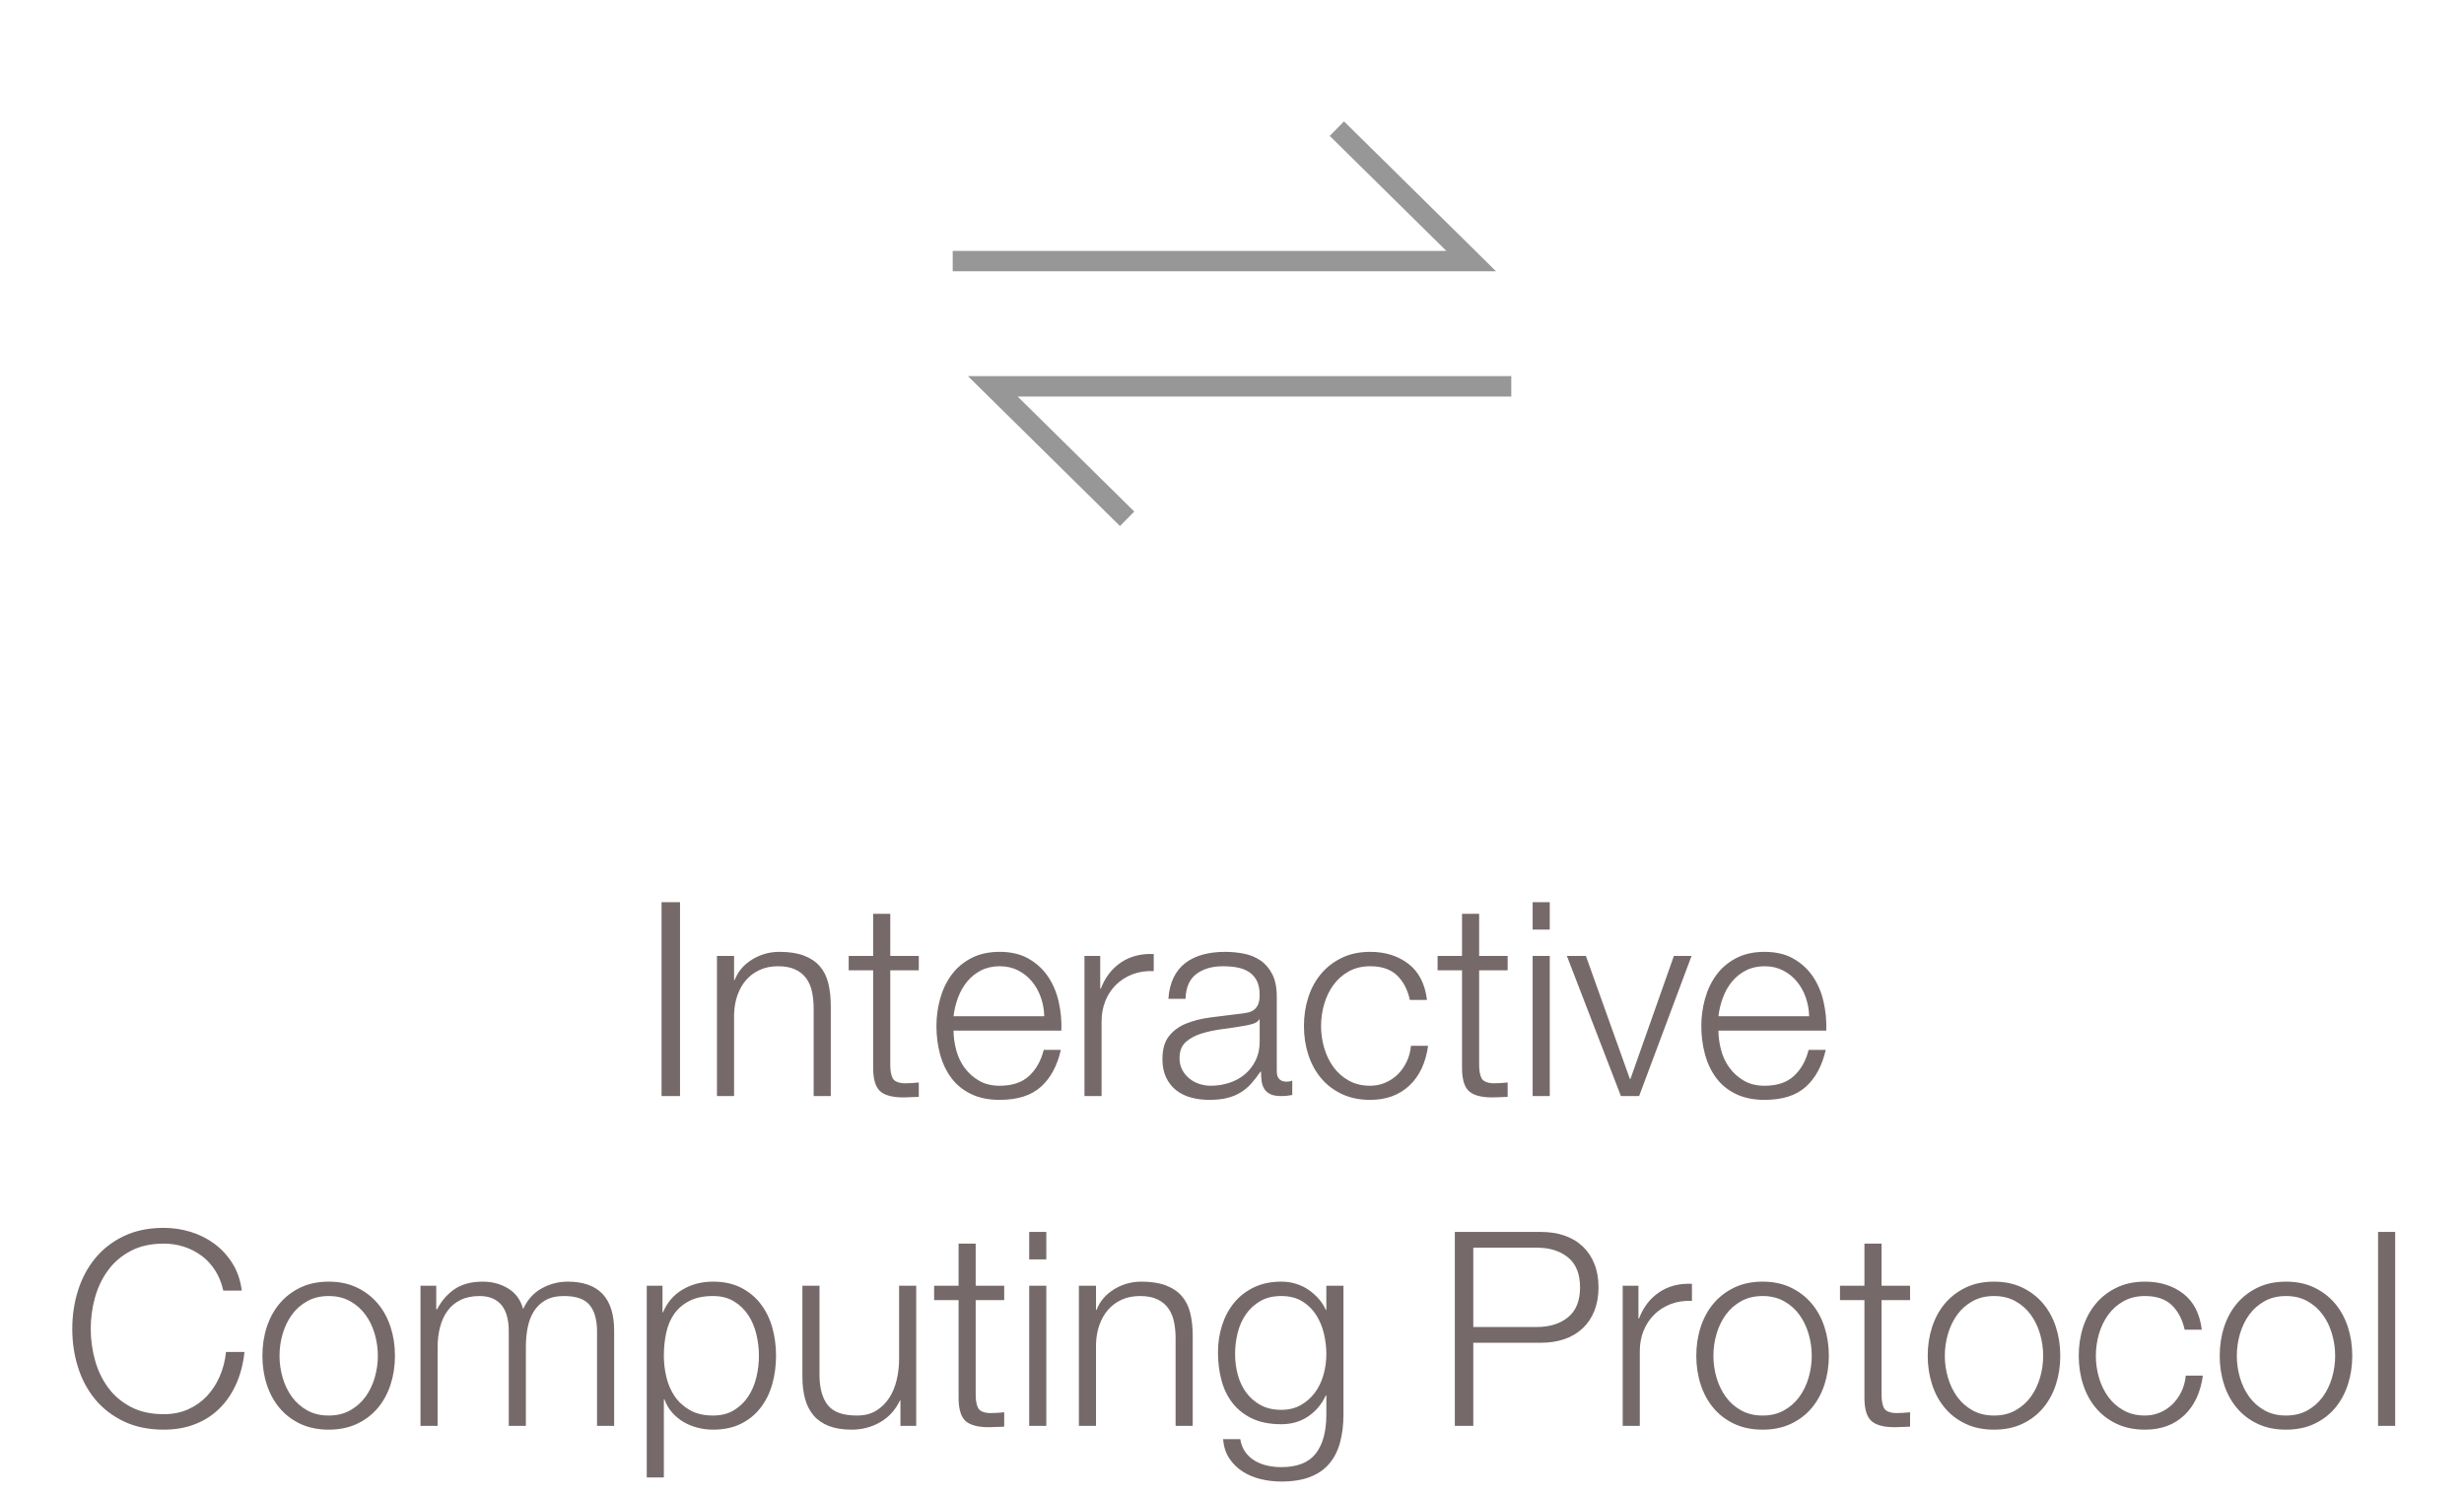
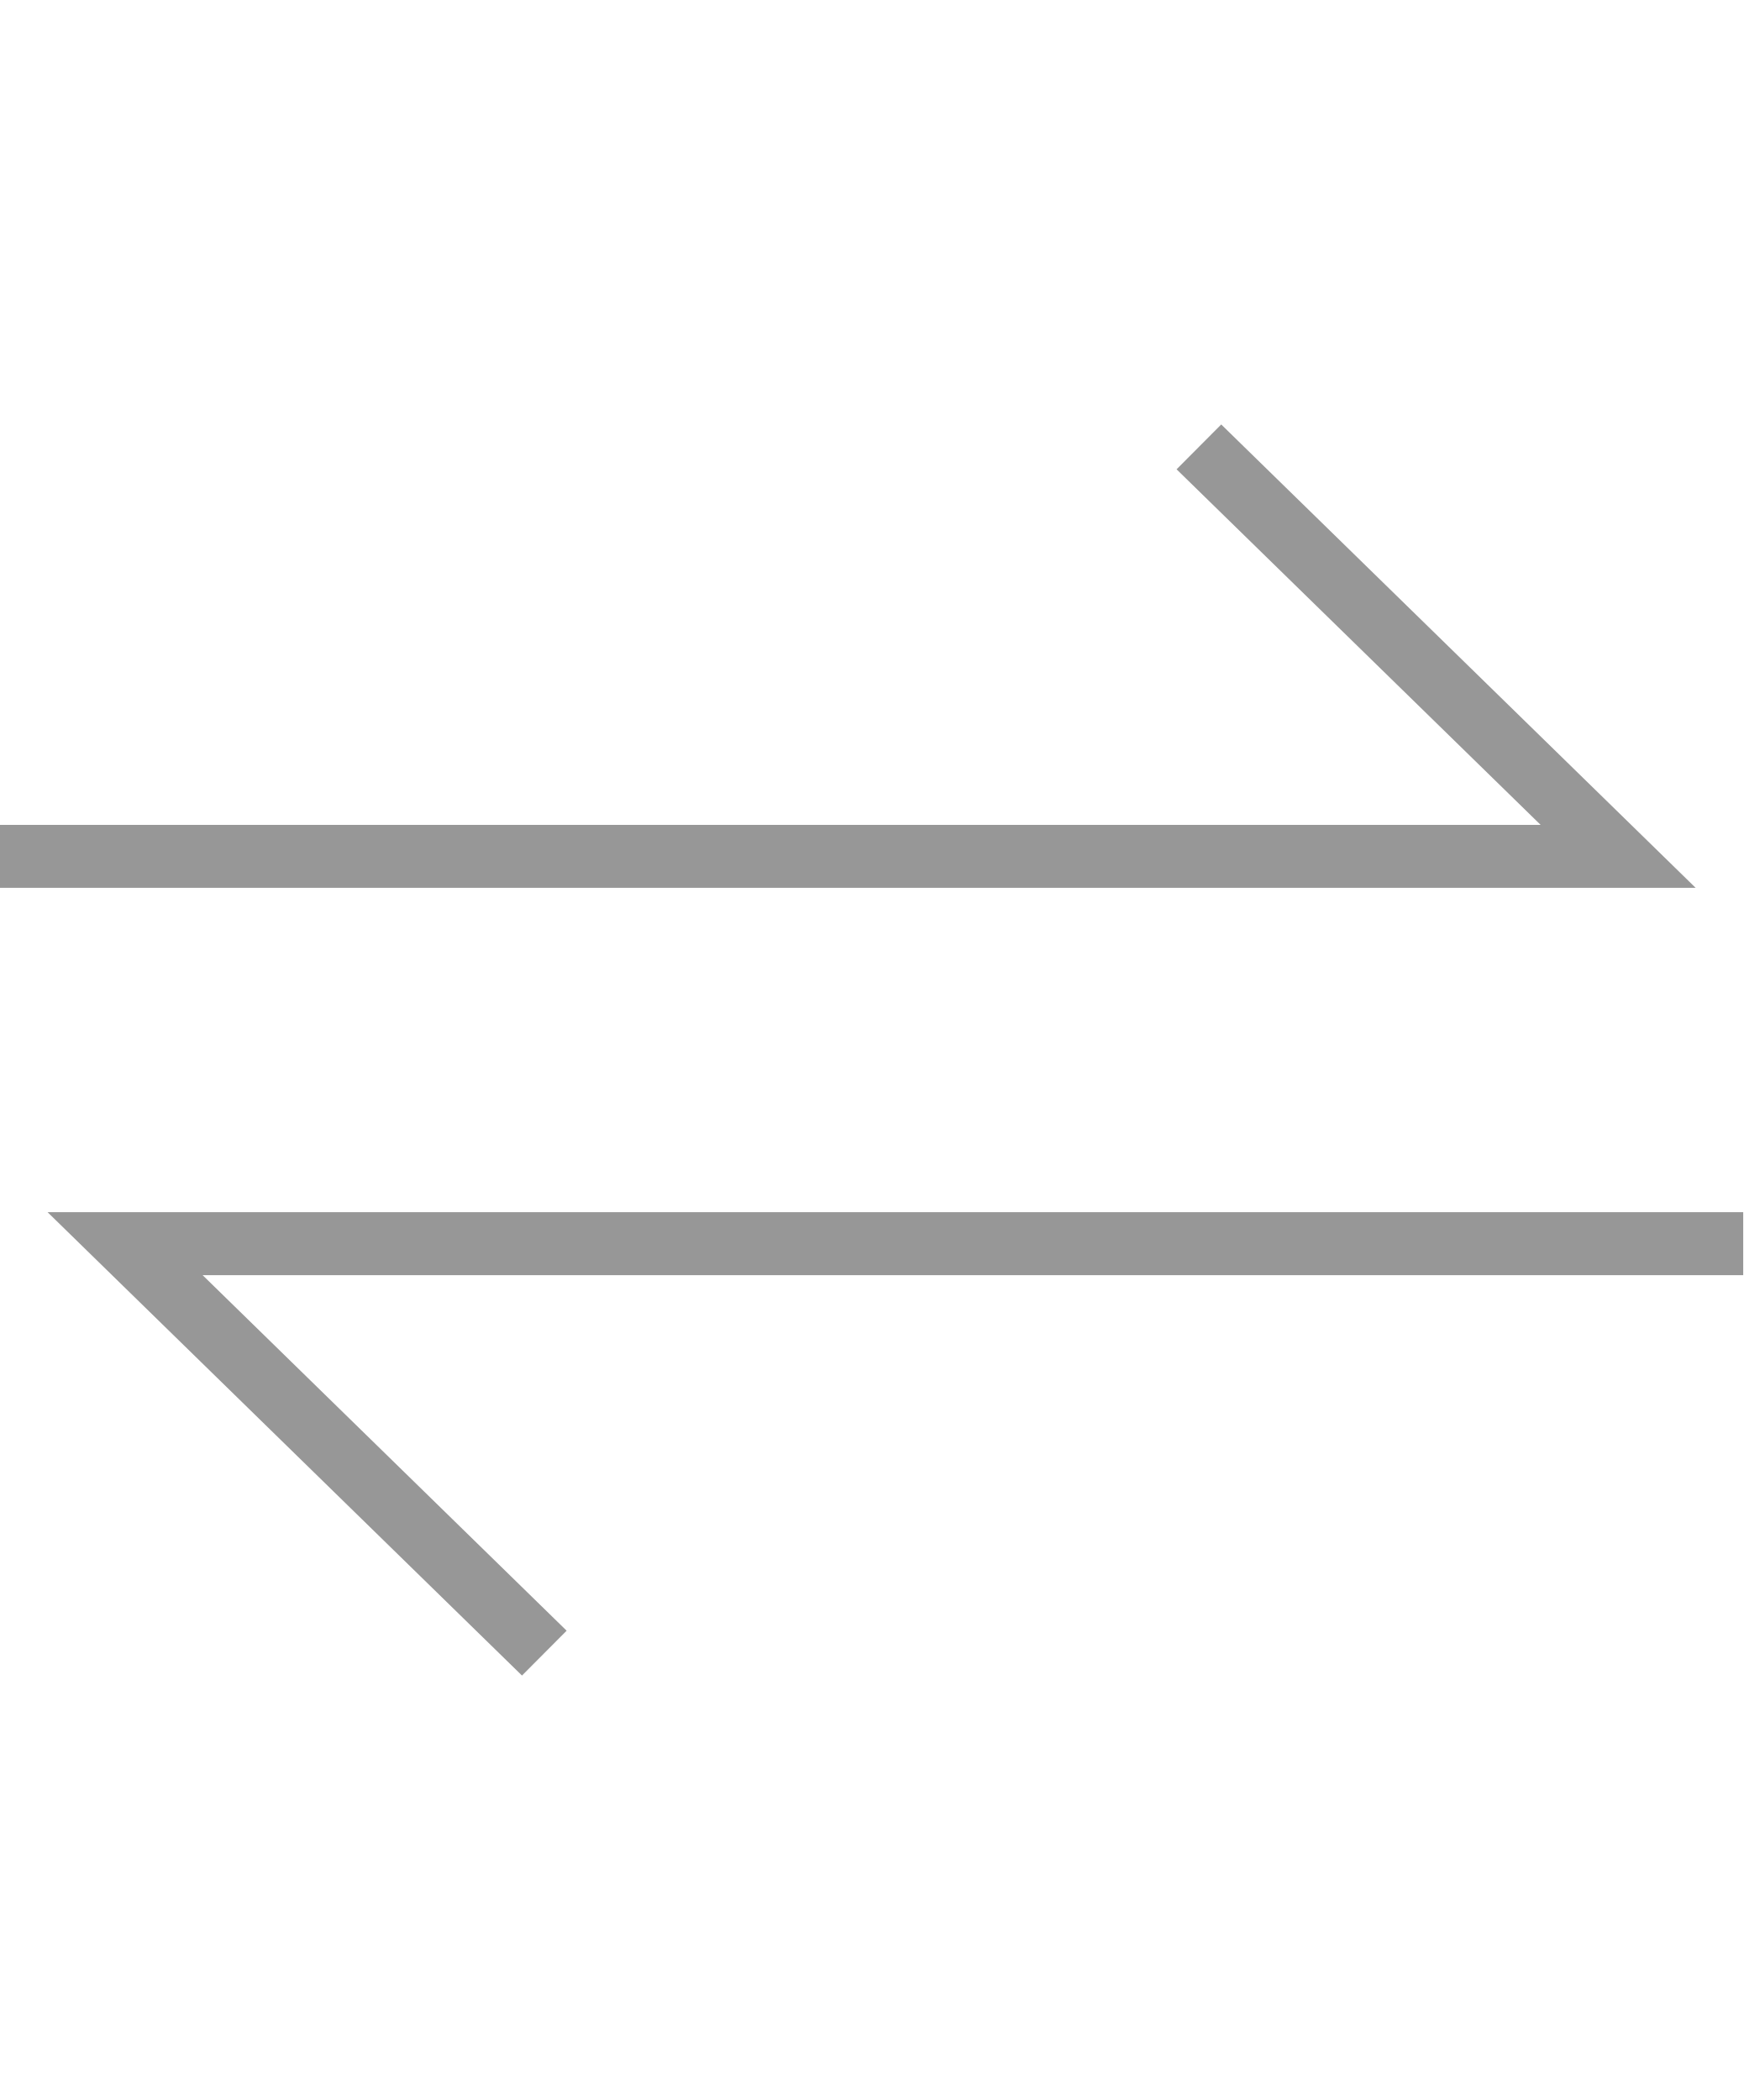
- <svg xmlns="http://www.w3.org/2000/svg" width="254px" height="154px" viewBox="0 0 254 154" version="1.1">
-   <defs />
-   <g id="Page-1" stroke="none" stroke-width="1" fill="none" fill-rule="evenodd">
-     <g id="Rectangle-128-+-Notebook-Document-Fo-+-Rectangle-123-+-Nb-+-Triangle-1-+-Rectangle-128-Copy-+-Share-Notebooks.-+-The-Notebook-has-sup-+-Fill-1-Copy-+-Rectangle-125-+-&gt;_-+-Rectangle-128-Copy-2-+-Interactive-Computin-+-Line-+-Line-Copy-3" transform="translate(-20, -529)">
-       <g id="Interactive-Computin-+-Line-+-Line-Copy-3" transform="translate(27, 543)">
-         <g id="Line-+-Line-Copy-3" transform="translate(92, 0)" stroke="#979797" stroke-width="2.1" stroke-linecap="square">
-           <path d="M0.261,12.916 L52.657,12.916 L39.558,0" id="Line" />
-           <path d="M3.343,38.747 L55.739,38.747 L42.64,25.831" id="Line-Copy-3" transform="translate(29.54103, 32.28896) scale(-1, -1) translate(-29.54103, -32.28896) " />
+ <svg xmlns="http://www.w3.org/2000/svg" width="58.102" height="70" viewBox="0 0 58.102 70" version="1.1" id="svg1152">
+   <defs id="defs1143" />
+   <g id="Page-1" stroke="none" stroke-width="1" fill="none" fill-rule="evenodd" transform="translate(-98.20646,-12.5221)">
+     <g id="Rectangle-128-+-Notebook-Document-Fo-+-Rectangle-123-+-Nb-+-Triangle-1-+-Rectangle-128-Copy-+-Share-Notebooks.-+-The-Notebook-has-sup-+-Fill-1-Copy-+-Rectangle-125-+-&gt;_-+-Rectangle-128-Copy-2-+-Interactive-Computin-+-Line-+-Line-Copy-3" transform="translate(-20,-529)">
+       <g id="Interactive-Computin-+-Line-+-Line-Copy-3" transform="translate(27,543)">
+         <g id="Line-+-Line-Copy-3" transform="matrix(1.009108,0,0,0.9996649,92.00222,14.15522)" stroke="#979797" stroke-width="2.1" stroke-linecap="square">
+           <path d="M 0.261,12.916 H 52.657 L 39.558,0" id="Line" />
+           <path d="M 3.343,38.747 H 55.739 L 42.64,25.831" id="Line-Copy-3" transform="rotate(180,29.54103,32.28896)" />
        </g>
-         <path d="M61.196,79.008 L61.196,99 L63.1,99 L63.1,79.008 L61.196,79.008 Z M66.908,84.552 L66.908,99 L68.672,99 L68.672,90.572 C68.691,89.863 68.807,89.205 69.022,88.598 C69.237,87.991 69.535,87.469 69.918,87.03 C70.301,86.591 70.767,86.246 71.318,85.994 C71.869,85.742 72.499,85.616 73.208,85.616 C73.917,85.616 74.51,85.728 74.986,85.952 C75.462,86.176 75.84,86.484 76.12,86.876 C76.4,87.268 76.596,87.73 76.708,88.262 C76.82,88.794 76.876,89.368 76.876,89.984 L76.876,99 L78.64,99 L78.64,89.704 C78.64,88.845 78.556,88.071 78.388,87.38 C78.22,86.689 77.931,86.106 77.52,85.63 C77.109,85.154 76.563,84.785 75.882,84.524 C75.201,84.263 74.356,84.132 73.348,84.132 C72.321,84.132 71.379,84.398 70.52,84.93 C69.661,85.462 69.064,86.167 68.728,87.044 L68.672,87.044 L68.672,84.552 L66.908,84.552 Z M84.772,84.552 L84.772,80.212 L83.008,80.212 L83.008,84.552 L80.488,84.552 L80.488,86.036 L83.008,86.036 L83.008,95.92 C82.989,97.152 83.213,97.997 83.68,98.454 C84.147,98.911 84.968,99.14 86.144,99.14 C86.405,99.14 86.667,99.131 86.928,99.112 C87.189,99.093 87.451,99.084 87.712,99.084 L87.712,97.6 C87.208,97.656 86.704,97.684 86.2,97.684 C85.565,97.647 85.169,97.465 85.01,97.138 C84.851,96.811 84.772,96.359 84.772,95.78 L84.772,86.036 L87.712,86.036 L87.712,84.552 L84.772,84.552 Z M100.648,90.768 L91.296,90.768 C91.371,90.115 91.525,89.475 91.758,88.85 C91.991,88.225 92.304,87.674 92.696,87.198 C93.088,86.722 93.564,86.339 94.124,86.05 C94.684,85.761 95.328,85.616 96.056,85.616 C96.765,85.616 97.4,85.761 97.96,86.05 C98.52,86.339 98.996,86.722 99.388,87.198 C99.78,87.674 100.083,88.22 100.298,88.836 C100.513,89.452 100.629,90.096 100.648,90.768 L100.648,90.768 Z M91.296,92.252 L102.412,92.252 C102.449,91.244 102.356,90.25 102.132,89.27 C101.908,88.29 101.539,87.422 101.026,86.666 C100.513,85.91 99.845,85.299 99.024,84.832 C98.203,84.365 97.213,84.132 96.056,84.132 C94.917,84.132 93.933,84.351 93.102,84.79 C92.271,85.229 91.595,85.807 91.072,86.526 C90.549,87.245 90.162,88.061 89.91,88.976 C89.658,89.891 89.532,90.824 89.532,91.776 C89.532,92.803 89.658,93.778 89.91,94.702 C90.162,95.626 90.549,96.438 91.072,97.138 C91.595,97.838 92.271,98.389 93.102,98.79 C93.933,99.191 94.917,99.392 96.056,99.392 C97.885,99.392 99.299,98.944 100.298,98.048 C101.297,97.152 101.983,95.883 102.356,94.24 L100.592,94.24 C100.312,95.36 99.808,96.256 99.08,96.928 C98.352,97.6 97.344,97.936 96.056,97.936 C95.216,97.936 94.497,97.759 93.9,97.404 C93.303,97.049 92.808,96.601 92.416,96.06 C92.024,95.519 91.739,94.907 91.562,94.226 C91.385,93.545 91.296,92.887 91.296,92.252 L91.296,92.252 Z M104.792,84.552 L104.792,99 L106.556,99 L106.556,91.3 C106.556,90.535 106.687,89.83 106.948,89.186 C107.209,88.542 107.578,87.987 108.054,87.52 C108.53,87.053 109.095,86.694 109.748,86.442 C110.401,86.19 111.129,86.083 111.932,86.12 L111.932,84.356 C110.625,84.3 109.501,84.589 108.558,85.224 C107.615,85.859 106.92,86.764 106.472,87.94 L106.416,87.94 L106.416,84.552 L104.792,84.552 Z M113.444,88.976 L115.208,88.976 C115.245,87.8 115.619,86.946 116.328,86.414 C117.037,85.882 117.952,85.616 119.072,85.616 C119.595,85.616 120.085,85.658 120.542,85.742 C120.999,85.826 121.401,85.98 121.746,86.204 C122.091,86.428 122.362,86.731 122.558,87.114 C122.754,87.497 122.852,87.987 122.852,88.584 C122.852,88.976 122.801,89.293 122.698,89.536 C122.595,89.779 122.451,89.97 122.264,90.11 C122.077,90.25 121.844,90.348 121.564,90.404 C121.284,90.46 120.957,90.507 120.584,90.544 C119.632,90.656 118.694,90.773 117.77,90.894 C116.846,91.015 116.015,91.225 115.278,91.524 C114.541,91.823 113.948,92.257 113.5,92.826 C113.052,93.395 112.828,94.184 112.828,95.192 C112.828,95.92 112.954,96.55 113.206,97.082 C113.458,97.614 113.803,98.053 114.242,98.398 C114.681,98.743 115.194,98.995 115.782,99.154 C116.37,99.313 117,99.392 117.672,99.392 C118.381,99.392 118.993,99.327 119.506,99.196 C120.019,99.065 120.477,98.879 120.878,98.636 C121.279,98.393 121.643,98.09 121.97,97.726 C122.297,97.362 122.619,96.947 122.936,96.48 L122.992,96.48 C122.992,96.853 123.015,97.194 123.062,97.502 C123.109,97.81 123.207,98.076 123.356,98.3 C123.505,98.524 123.715,98.697 123.986,98.818 C124.257,98.939 124.616,99 125.064,99 C125.307,99 125.507,98.991 125.666,98.972 C125.825,98.953 126.007,98.925 126.212,98.888 L126.212,97.404 C126.044,97.479 125.857,97.516 125.652,97.516 C124.961,97.516 124.616,97.161 124.616,96.452 L124.616,88.78 C124.616,87.809 124.457,87.021 124.14,86.414 C123.823,85.807 123.412,85.336 122.908,85 C122.404,84.664 121.835,84.435 121.2,84.314 C120.565,84.193 119.931,84.132 119.296,84.132 C118.456,84.132 117.691,84.225 117,84.412 C116.309,84.599 115.707,84.888 115.194,85.28 C114.681,85.672 114.275,86.176 113.976,86.792 C113.677,87.408 113.5,88.136 113.444,88.976 L113.444,88.976 Z M122.852,91.104 L122.852,93.4 C122.852,94.109 122.717,94.744 122.446,95.304 C122.175,95.864 121.811,96.34 121.354,96.732 C120.897,97.124 120.36,97.423 119.744,97.628 C119.128,97.833 118.484,97.936 117.812,97.936 C117.401,97.936 117,97.871 116.608,97.74 C116.216,97.609 115.871,97.418 115.572,97.166 C115.273,96.914 115.035,96.615 114.858,96.27 C114.681,95.925 114.592,95.528 114.592,95.08 C114.592,94.371 114.802,93.825 115.222,93.442 C115.642,93.059 116.179,92.765 116.832,92.56 C117.485,92.355 118.209,92.201 119.002,92.098 C119.795,91.995 120.565,91.879 121.312,91.748 C121.555,91.711 121.835,91.645 122.152,91.552 C122.469,91.459 122.684,91.309 122.796,91.104 L122.852,91.104 Z M138.336,89.088 L140.1,89.088 C139.895,87.427 139.255,86.185 138.182,85.364 C137.109,84.543 135.797,84.132 134.248,84.132 C133.147,84.132 132.171,84.337 131.322,84.748 C130.473,85.159 129.759,85.709 129.18,86.4 C128.601,87.091 128.163,87.898 127.864,88.822 C127.565,89.746 127.416,90.731 127.416,91.776 C127.416,92.821 127.565,93.806 127.864,94.73 C128.163,95.654 128.601,96.461 129.18,97.152 C129.759,97.843 130.473,98.389 131.322,98.79 C132.171,99.191 133.147,99.392 134.248,99.392 C135.891,99.392 137.235,98.902 138.28,97.922 C139.325,96.942 139.969,95.575 140.212,93.82 L138.448,93.82 C138.392,94.417 138.243,94.968 138,95.472 C137.757,95.976 137.449,96.41 137.076,96.774 C136.703,97.138 136.273,97.423 135.788,97.628 C135.303,97.833 134.789,97.936 134.248,97.936 C133.408,97.936 132.671,97.759 132.036,97.404 C131.401,97.049 130.874,96.583 130.454,96.004 C130.034,95.425 129.717,94.767 129.502,94.03 C129.287,93.293 129.18,92.541 129.18,91.776 C129.18,91.011 129.287,90.259 129.502,89.522 C129.717,88.785 130.034,88.127 130.454,87.548 C130.874,86.969 131.401,86.503 132.036,86.148 C132.671,85.793 133.408,85.616 134.248,85.616 C135.424,85.616 136.339,85.924 136.992,86.54 C137.645,87.156 138.093,88.005 138.336,89.088 L138.336,89.088 Z M145.476,84.552 L145.476,80.212 L143.712,80.212 L143.712,84.552 L141.192,84.552 L141.192,86.036 L143.712,86.036 L143.712,95.92 C143.693,97.152 143.917,97.997 144.384,98.454 C144.851,98.911 145.672,99.14 146.848,99.14 C147.109,99.14 147.371,99.131 147.632,99.112 C147.893,99.093 148.155,99.084 148.416,99.084 L148.416,97.6 C147.912,97.656 147.408,97.684 146.904,97.684 C146.269,97.647 145.873,97.465 145.714,97.138 C145.555,96.811 145.476,96.359 145.476,95.78 L145.476,86.036 L148.416,86.036 L148.416,84.552 L145.476,84.552 Z M150.992,79.008 L150.992,81.836 L152.756,81.836 L152.756,79.008 L150.992,79.008 Z M150.992,84.552 L150.992,99 L152.756,99 L152.756,84.552 L150.992,84.552 Z M154.52,84.552 L160.092,99 L161.968,99 L167.372,84.552 L165.552,84.552 L161.072,97.236 L161.016,97.236 L156.48,84.552 L154.52,84.552 Z M179.496,90.768 L170.144,90.768 C170.219,90.115 170.373,89.475 170.606,88.85 C170.839,88.225 171.152,87.674 171.544,87.198 C171.936,86.722 172.412,86.339 172.972,86.05 C173.532,85.761 174.176,85.616 174.904,85.616 C175.613,85.616 176.248,85.761 176.808,86.05 C177.368,86.339 177.844,86.722 178.236,87.198 C178.628,87.674 178.931,88.22 179.146,88.836 C179.361,89.452 179.477,90.096 179.496,90.768 L179.496,90.768 Z M170.144,92.252 L181.26,92.252 C181.297,91.244 181.204,90.25 180.98,89.27 C180.756,88.29 180.387,87.422 179.874,86.666 C179.361,85.91 178.693,85.299 177.872,84.832 C177.051,84.365 176.061,84.132 174.904,84.132 C173.765,84.132 172.781,84.351 171.95,84.79 C171.119,85.229 170.443,85.807 169.92,86.526 C169.397,87.245 169.01,88.061 168.758,88.976 C168.506,89.891 168.38,90.824 168.38,91.776 C168.38,92.803 168.506,93.778 168.758,94.702 C169.01,95.626 169.397,96.438 169.92,97.138 C170.443,97.838 171.119,98.389 171.95,98.79 C172.781,99.191 173.765,99.392 174.904,99.392 C176.733,99.392 178.147,98.944 179.146,98.048 C180.145,97.152 180.831,95.883 181.204,94.24 L179.44,94.24 C179.16,95.36 178.656,96.256 177.928,96.928 C177.2,97.6 176.192,97.936 174.904,97.936 C174.064,97.936 173.345,97.759 172.748,97.404 C172.151,97.049 171.656,96.601 171.264,96.06 C170.872,95.519 170.587,94.907 170.41,94.226 C170.233,93.545 170.144,92.887 170.144,92.252 L170.144,92.252 Z M16.018,119.056 L17.922,119.056 C17.791,118.011 17.479,117.087 16.984,116.284 C16.489,115.481 15.873,114.805 15.136,114.254 C14.399,113.703 13.577,113.288 12.672,113.008 C11.767,112.728 10.838,112.588 9.886,112.588 C8.318,112.588 6.941,112.873 5.756,113.442 C4.571,114.011 3.586,114.777 2.802,115.738 C2.018,116.699 1.43,117.805 1.038,119.056 C0.646,120.307 0.45,121.623 0.45,123.004 C0.45,124.385 0.646,125.701 1.038,126.952 C1.43,128.203 2.018,129.304 2.802,130.256 C3.586,131.208 4.571,131.969 5.756,132.538 C6.941,133.107 8.318,133.392 9.886,133.392 C11.062,133.392 12.131,133.205 13.092,132.832 C14.053,132.459 14.889,131.927 15.598,131.236 C16.307,130.545 16.886,129.705 17.334,128.716 C17.782,127.727 18.071,126.616 18.202,125.384 L16.298,125.384 C16.205,126.28 15.99,127.115 15.654,127.89 C15.318,128.665 14.879,129.341 14.338,129.92 C13.797,130.499 13.153,130.956 12.406,131.292 C11.659,131.628 10.819,131.796 9.886,131.796 C8.561,131.796 7.422,131.544 6.47,131.04 C5.518,130.536 4.739,129.869 4.132,129.038 C3.525,128.207 3.077,127.265 2.788,126.21 C2.499,125.155 2.354,124.087 2.354,123.004 C2.354,121.903 2.499,120.829 2.788,119.784 C3.077,118.739 3.525,117.801 4.132,116.97 C4.739,116.139 5.518,115.472 6.47,114.968 C7.422,114.464 8.561,114.212 9.886,114.212 C10.614,114.212 11.309,114.319 11.972,114.534 C12.635,114.749 13.241,115.061 13.792,115.472 C14.343,115.883 14.809,116.391 15.192,116.998 C15.575,117.605 15.85,118.291 16.018,119.056 L16.018,119.056 Z M26.882,119.616 C27.722,119.616 28.459,119.793 29.094,120.148 C29.729,120.503 30.256,120.969 30.676,121.548 C31.096,122.127 31.413,122.785 31.628,123.522 C31.843,124.259 31.95,125.011 31.95,125.776 C31.95,126.541 31.843,127.293 31.628,128.03 C31.413,128.767 31.096,129.425 30.676,130.004 C30.256,130.583 29.729,131.049 29.094,131.404 C28.459,131.759 27.722,131.936 26.882,131.936 C26.042,131.936 25.305,131.759 24.67,131.404 C24.035,131.049 23.508,130.583 23.088,130.004 C22.668,129.425 22.351,128.767 22.136,128.03 C21.921,127.293 21.814,126.541 21.814,125.776 C21.814,125.011 21.921,124.259 22.136,123.522 C22.351,122.785 22.668,122.127 23.088,121.548 C23.508,120.969 24.035,120.503 24.67,120.148 C25.305,119.793 26.042,119.616 26.882,119.616 L26.882,119.616 Z M26.882,118.132 C25.781,118.132 24.805,118.337 23.956,118.748 C23.107,119.159 22.393,119.709 21.814,120.4 C21.235,121.091 20.797,121.898 20.498,122.822 C20.199,123.746 20.05,124.731 20.05,125.776 C20.05,126.821 20.199,127.806 20.498,128.73 C20.797,129.654 21.235,130.461 21.814,131.152 C22.393,131.843 23.107,132.389 23.956,132.79 C24.805,133.191 25.781,133.392 26.882,133.392 C27.983,133.392 28.959,133.191 29.808,132.79 C30.657,132.389 31.371,131.843 31.95,131.152 C32.529,130.461 32.967,129.654 33.266,128.73 C33.565,127.806 33.714,126.821 33.714,125.776 C33.714,124.731 33.565,123.746 33.266,122.822 C32.967,121.898 32.529,121.091 31.95,120.4 C31.371,119.709 30.657,119.159 29.808,118.748 C28.959,118.337 27.983,118.132 26.882,118.132 L26.882,118.132 Z M36.346,118.552 L36.346,133 L38.11,133 L38.11,124.936 C38.11,124.171 38.194,123.466 38.362,122.822 C38.53,122.178 38.787,121.618 39.132,121.142 C39.477,120.666 39.925,120.293 40.476,120.022 C41.027,119.751 41.675,119.616 42.422,119.616 C42.982,119.616 43.458,119.709 43.85,119.896 C44.242,120.083 44.555,120.339 44.788,120.666 C45.021,120.993 45.189,121.375 45.292,121.814 C45.395,122.253 45.446,122.715 45.446,123.2 L45.446,133 L47.21,133 L47.21,124.824 C47.21,124.152 47.271,123.503 47.392,122.878 C47.513,122.253 47.723,121.697 48.022,121.212 C48.321,120.727 48.722,120.339 49.226,120.05 C49.73,119.761 50.365,119.616 51.13,119.616 C52.399,119.616 53.286,119.929 53.79,120.554 C54.294,121.179 54.546,122.089 54.546,123.284 L54.546,133 L56.31,133 L56.31,123.2 C56.31,119.821 54.714,118.132 51.522,118.132 C50.57,118.132 49.674,118.365 48.834,118.832 C47.994,119.299 47.359,120.008 46.93,120.96 C46.669,120.008 46.151,119.299 45.376,118.832 C44.601,118.365 43.738,118.132 42.786,118.132 C41.61,118.132 40.644,118.384 39.888,118.888 C39.132,119.392 38.521,120.092 38.054,120.988 L37.97,120.988 L37.97,118.552 L36.346,118.552 Z M59.67,118.552 L59.67,138.32 L61.434,138.32 L61.434,130.256 L61.49,130.256 C61.677,130.779 61.943,131.236 62.288,131.628 C62.633,132.02 63.03,132.347 63.478,132.608 C63.926,132.869 64.411,133.065 64.934,133.196 C65.457,133.327 65.979,133.392 66.502,133.392 C67.603,133.392 68.56,133.191 69.372,132.79 C70.184,132.389 70.861,131.838 71.402,131.138 C71.943,130.438 72.345,129.626 72.606,128.702 C72.867,127.778 72.998,126.803 72.998,125.776 C72.998,124.749 72.867,123.774 72.606,122.85 C72.345,121.926 71.943,121.114 71.402,120.414 C70.861,119.714 70.184,119.159 69.372,118.748 C68.56,118.337 67.603,118.132 66.502,118.132 C65.326,118.132 64.276,118.407 63.352,118.958 C62.428,119.509 61.761,120.288 61.35,121.296 L61.294,121.296 L61.294,118.552 L59.67,118.552 Z M71.234,125.776 C71.234,126.523 71.145,127.265 70.968,128.002 C70.791,128.739 70.511,129.397 70.128,129.976 C69.745,130.555 69.255,131.026 68.658,131.39 C68.061,131.754 67.342,131.936 66.502,131.936 C65.569,131.936 64.78,131.754 64.136,131.39 C63.492,131.026 62.969,130.555 62.568,129.976 C62.167,129.397 61.877,128.739 61.7,128.002 C61.523,127.265 61.434,126.523 61.434,125.776 C61.434,124.955 61.513,124.171 61.672,123.424 C61.831,122.677 62.106,122.024 62.498,121.464 C62.89,120.904 63.413,120.456 64.066,120.12 C64.719,119.784 65.531,119.616 66.502,119.616 C67.342,119.616 68.061,119.798 68.658,120.162 C69.255,120.526 69.745,120.997 70.128,121.576 C70.511,122.155 70.791,122.813 70.968,123.55 C71.145,124.287 71.234,125.029 71.234,125.776 L71.234,125.776 Z M87.446,133 L87.446,118.552 L85.682,118.552 L85.682,126.14 C85.682,126.868 85.598,127.582 85.43,128.282 C85.262,128.982 85.001,129.603 84.646,130.144 C84.291,130.685 83.843,131.119 83.302,131.446 C82.761,131.773 82.107,131.936 81.342,131.936 C79.942,131.936 78.957,131.6 78.388,130.928 C77.819,130.256 77.515,129.267 77.478,127.96 L77.478,118.552 L75.714,118.552 L75.714,127.932 C75.714,128.791 75.807,129.556 75.994,130.228 C76.181,130.9 76.475,131.469 76.876,131.936 C77.277,132.403 77.8,132.762 78.444,133.014 C79.088,133.266 79.867,133.392 80.782,133.392 C81.865,133.392 82.849,133.135 83.736,132.622 C84.623,132.109 85.299,131.367 85.766,130.396 L85.822,130.396 L85.822,133 L87.446,133 Z M93.578,118.552 L93.578,114.212 L91.814,114.212 L91.814,118.552 L89.294,118.552 L89.294,120.036 L91.814,120.036 L91.814,129.92 C91.795,131.152 92.019,131.997 92.486,132.454 C92.953,132.911 93.774,133.14 94.95,133.14 C95.211,133.14 95.473,133.131 95.734,133.112 C95.995,133.093 96.257,133.084 96.518,133.084 L96.518,131.6 C96.014,131.656 95.51,131.684 95.006,131.684 C94.371,131.647 93.975,131.465 93.816,131.138 C93.657,130.811 93.578,130.359 93.578,129.78 L93.578,120.036 L96.518,120.036 L96.518,118.552 L93.578,118.552 Z M99.094,113.008 L99.094,115.836 L100.858,115.836 L100.858,113.008 L99.094,113.008 Z M99.094,118.552 L99.094,133 L100.858,133 L100.858,118.552 L99.094,118.552 Z M104.218,118.552 L104.218,133 L105.982,133 L105.982,124.572 C106.001,123.863 106.117,123.205 106.332,122.598 C106.547,121.991 106.845,121.469 107.228,121.03 C107.611,120.591 108.077,120.246 108.628,119.994 C109.179,119.742 109.809,119.616 110.518,119.616 C111.227,119.616 111.82,119.728 112.296,119.952 C112.772,120.176 113.15,120.484 113.43,120.876 C113.71,121.268 113.906,121.73 114.018,122.262 C114.13,122.794 114.186,123.368 114.186,123.984 L114.186,133 L115.95,133 L115.95,123.704 C115.95,122.845 115.866,122.071 115.698,121.38 C115.53,120.689 115.241,120.106 114.83,119.63 C114.419,119.154 113.873,118.785 113.192,118.524 C112.511,118.263 111.666,118.132 110.658,118.132 C109.631,118.132 108.689,118.398 107.83,118.93 C106.971,119.462 106.374,120.167 106.038,121.044 L105.982,121.044 L105.982,118.552 L104.218,118.552 Z M131.49,131.824 L131.49,118.552 L129.726,118.552 L129.726,121.044 L129.67,121.044 C129.502,120.652 129.264,120.279 128.956,119.924 C128.648,119.569 128.298,119.257 127.906,118.986 C127.514,118.715 127.08,118.505 126.604,118.356 C126.128,118.207 125.619,118.132 125.078,118.132 C124.033,118.132 123.104,118.323 122.292,118.706 C121.48,119.089 120.799,119.611 120.248,120.274 C119.697,120.937 119.277,121.711 118.988,122.598 C118.699,123.485 118.554,124.423 118.554,125.412 C118.554,126.439 118.675,127.405 118.918,128.31 C119.161,129.215 119.548,130.004 120.08,130.676 C120.612,131.348 121.289,131.875 122.11,132.258 C122.931,132.641 123.921,132.832 125.078,132.832 C126.142,132.832 127.071,132.561 127.864,132.02 C128.657,131.479 129.259,130.76 129.67,129.864 L129.726,129.864 L129.726,131.824 C129.726,133.579 129.362,134.923 128.634,135.856 C127.906,136.789 126.721,137.256 125.078,137.256 C124.593,137.256 124.117,137.205 123.65,137.102 C123.183,136.999 122.759,136.836 122.376,136.612 C121.993,136.388 121.667,136.094 121.396,135.73 C121.125,135.366 120.943,134.913 120.85,134.372 L119.086,134.372 C119.142,135.137 119.352,135.795 119.716,136.346 C120.08,136.897 120.537,137.349 121.088,137.704 C121.639,138.059 122.259,138.32 122.95,138.488 C123.641,138.656 124.35,138.74 125.078,138.74 C126.254,138.74 127.248,138.581 128.06,138.264 C128.872,137.947 129.53,137.489 130.034,136.892 C130.538,136.295 130.907,135.567 131.14,134.708 C131.373,133.849 131.49,132.888 131.49,131.824 L131.49,131.824 Z M125.078,131.348 C124.257,131.348 123.547,131.185 122.95,130.858 C122.353,130.531 121.858,130.102 121.466,129.57 C121.074,129.038 120.785,128.427 120.598,127.736 C120.411,127.045 120.318,126.336 120.318,125.608 C120.318,124.861 120.407,124.129 120.584,123.41 C120.761,122.691 121.046,122.052 121.438,121.492 C121.83,120.932 122.325,120.479 122.922,120.134 C123.519,119.789 124.238,119.616 125.078,119.616 C125.918,119.616 126.632,119.793 127.22,120.148 C127.808,120.503 128.289,120.969 128.662,121.548 C129.035,122.127 129.306,122.771 129.474,123.48 C129.642,124.189 129.726,124.899 129.726,125.608 C129.726,126.336 129.628,127.045 129.432,127.736 C129.236,128.427 128.942,129.038 128.55,129.57 C128.158,130.102 127.673,130.531 127.094,130.858 C126.515,131.185 125.843,131.348 125.078,131.348 L125.078,131.348 Z M144.874,122.808 L144.874,114.632 L151.426,114.632 C152.751,114.632 153.825,114.968 154.646,115.64 C155.467,116.312 155.878,117.339 155.878,118.72 C155.878,120.101 155.467,121.128 154.646,121.8 C153.825,122.472 152.751,122.808 151.426,122.808 L144.874,122.808 Z M142.97,113.008 L142.97,133 L144.874,133 L144.874,124.432 L151.846,124.432 C152.742,124.432 153.554,124.306 154.282,124.054 C155.01,123.802 155.635,123.429 156.158,122.934 C156.681,122.439 157.082,121.837 157.362,121.128 C157.642,120.419 157.782,119.616 157.782,118.72 C157.782,117.824 157.642,117.021 157.362,116.312 C157.082,115.603 156.681,115.001 156.158,114.506 C155.635,114.011 155.01,113.638 154.282,113.386 C153.554,113.134 152.742,113.008 151.846,113.008 L142.97,113.008 Z M160.274,118.552 L160.274,133 L162.038,133 L162.038,125.3 C162.038,124.535 162.169,123.83 162.43,123.186 C162.691,122.542 163.06,121.987 163.536,121.52 C164.012,121.053 164.577,120.694 165.23,120.442 C165.883,120.19 166.611,120.083 167.414,120.12 L167.414,118.356 C166.107,118.3 164.983,118.589 164.04,119.224 C163.097,119.859 162.402,120.764 161.954,121.94 L161.898,121.94 L161.898,118.552 L160.274,118.552 Z M174.694,119.616 C175.534,119.616 176.271,119.793 176.906,120.148 C177.541,120.503 178.068,120.969 178.488,121.548 C178.908,122.127 179.225,122.785 179.44,123.522 C179.655,124.259 179.762,125.011 179.762,125.776 C179.762,126.541 179.655,127.293 179.44,128.03 C179.225,128.767 178.908,129.425 178.488,130.004 C178.068,130.583 177.541,131.049 176.906,131.404 C176.271,131.759 175.534,131.936 174.694,131.936 C173.854,131.936 173.117,131.759 172.482,131.404 C171.847,131.049 171.32,130.583 170.9,130.004 C170.48,129.425 170.163,128.767 169.948,128.03 C169.733,127.293 169.626,126.541 169.626,125.776 C169.626,125.011 169.733,124.259 169.948,123.522 C170.163,122.785 170.48,122.127 170.9,121.548 C171.32,120.969 171.847,120.503 172.482,120.148 C173.117,119.793 173.854,119.616 174.694,119.616 L174.694,119.616 Z M174.694,118.132 C173.593,118.132 172.617,118.337 171.768,118.748 C170.919,119.159 170.205,119.709 169.626,120.4 C169.047,121.091 168.609,121.898 168.31,122.822 C168.011,123.746 167.862,124.731 167.862,125.776 C167.862,126.821 168.011,127.806 168.31,128.73 C168.609,129.654 169.047,130.461 169.626,131.152 C170.205,131.843 170.919,132.389 171.768,132.79 C172.617,133.191 173.593,133.392 174.694,133.392 C175.795,133.392 176.771,133.191 177.62,132.79 C178.469,132.389 179.183,131.843 179.762,131.152 C180.341,130.461 180.779,129.654 181.078,128.73 C181.377,127.806 181.526,126.821 181.526,125.776 C181.526,124.731 181.377,123.746 181.078,122.822 C180.779,121.898 180.341,121.091 179.762,120.4 C179.183,119.709 178.469,119.159 177.62,118.748 C176.771,118.337 175.795,118.132 174.694,118.132 L174.694,118.132 Z M186.958,118.552 L186.958,114.212 L185.194,114.212 L185.194,118.552 L182.674,118.552 L182.674,120.036 L185.194,120.036 L185.194,129.92 C185.175,131.152 185.399,131.997 185.866,132.454 C186.333,132.911 187.154,133.14 188.33,133.14 C188.591,133.14 188.853,133.131 189.114,133.112 C189.375,133.093 189.637,133.084 189.898,133.084 L189.898,131.6 C189.394,131.656 188.89,131.684 188.386,131.684 C187.751,131.647 187.355,131.465 187.196,131.138 C187.037,130.811 186.958,130.359 186.958,129.78 L186.958,120.036 L189.898,120.036 L189.898,118.552 L186.958,118.552 Z M198.55,119.616 C199.39,119.616 200.127,119.793 200.762,120.148 C201.397,120.503 201.924,120.969 202.344,121.548 C202.764,122.127 203.081,122.785 203.296,123.522 C203.511,124.259 203.618,125.011 203.618,125.776 C203.618,126.541 203.511,127.293 203.296,128.03 C203.081,128.767 202.764,129.425 202.344,130.004 C201.924,130.583 201.397,131.049 200.762,131.404 C200.127,131.759 199.39,131.936 198.55,131.936 C197.71,131.936 196.973,131.759 196.338,131.404 C195.703,131.049 195.176,130.583 194.756,130.004 C194.336,129.425 194.019,128.767 193.804,128.03 C193.589,127.293 193.482,126.541 193.482,125.776 C193.482,125.011 193.589,124.259 193.804,123.522 C194.019,122.785 194.336,122.127 194.756,121.548 C195.176,120.969 195.703,120.503 196.338,120.148 C196.973,119.793 197.71,119.616 198.55,119.616 L198.55,119.616 Z M198.55,118.132 C197.449,118.132 196.473,118.337 195.624,118.748 C194.775,119.159 194.061,119.709 193.482,120.4 C192.903,121.091 192.465,121.898 192.166,122.822 C191.867,123.746 191.718,124.731 191.718,125.776 C191.718,126.821 191.867,127.806 192.166,128.73 C192.465,129.654 192.903,130.461 193.482,131.152 C194.061,131.843 194.775,132.389 195.624,132.79 C196.473,133.191 197.449,133.392 198.55,133.392 C199.651,133.392 200.627,133.191 201.476,132.79 C202.325,132.389 203.039,131.843 203.618,131.152 C204.197,130.461 204.635,129.654 204.934,128.73 C205.233,127.806 205.382,126.821 205.382,125.776 C205.382,124.731 205.233,123.746 204.934,122.822 C204.635,121.898 204.197,121.091 203.618,120.4 C203.039,119.709 202.325,119.159 201.476,118.748 C200.627,118.337 199.651,118.132 198.55,118.132 L198.55,118.132 Z M218.206,123.088 L219.97,123.088 C219.765,121.427 219.125,120.185 218.052,119.364 C216.979,118.543 215.667,118.132 214.118,118.132 C213.017,118.132 212.041,118.337 211.192,118.748 C210.343,119.159 209.629,119.709 209.05,120.4 C208.471,121.091 208.033,121.898 207.734,122.822 C207.435,123.746 207.286,124.731 207.286,125.776 C207.286,126.821 207.435,127.806 207.734,128.73 C208.033,129.654 208.471,130.461 209.05,131.152 C209.629,131.843 210.343,132.389 211.192,132.79 C212.041,133.191 213.017,133.392 214.118,133.392 C215.761,133.392 217.105,132.902 218.15,131.922 C219.195,130.942 219.839,129.575 220.082,127.82 L218.318,127.82 C218.262,128.417 218.113,128.968 217.87,129.472 C217.627,129.976 217.319,130.41 216.946,130.774 C216.573,131.138 216.143,131.423 215.658,131.628 C215.173,131.833 214.659,131.936 214.118,131.936 C213.278,131.936 212.541,131.759 211.906,131.404 C211.271,131.049 210.744,130.583 210.324,130.004 C209.904,129.425 209.587,128.767 209.372,128.03 C209.157,127.293 209.05,126.541 209.05,125.776 C209.05,125.011 209.157,124.259 209.372,123.522 C209.587,122.785 209.904,122.127 210.324,121.548 C210.744,120.969 211.271,120.503 211.906,120.148 C212.541,119.793 213.278,119.616 214.118,119.616 C215.294,119.616 216.209,119.924 216.862,120.54 C217.515,121.156 217.963,122.005 218.206,123.088 L218.206,123.088 Z M228.65,119.616 C229.49,119.616 230.227,119.793 230.862,120.148 C231.497,120.503 232.024,120.969 232.444,121.548 C232.864,122.127 233.181,122.785 233.396,123.522 C233.611,124.259 233.718,125.011 233.718,125.776 C233.718,126.541 233.611,127.293 233.396,128.03 C233.181,128.767 232.864,129.425 232.444,130.004 C232.024,130.583 231.497,131.049 230.862,131.404 C230.227,131.759 229.49,131.936 228.65,131.936 C227.81,131.936 227.073,131.759 226.438,131.404 C225.803,131.049 225.276,130.583 224.856,130.004 C224.436,129.425 224.119,128.767 223.904,128.03 C223.689,127.293 223.582,126.541 223.582,125.776 C223.582,125.011 223.689,124.259 223.904,123.522 C224.119,122.785 224.436,122.127 224.856,121.548 C225.276,120.969 225.803,120.503 226.438,120.148 C227.073,119.793 227.81,119.616 228.65,119.616 L228.65,119.616 Z M228.65,118.132 C227.549,118.132 226.573,118.337 225.724,118.748 C224.875,119.159 224.161,119.709 223.582,120.4 C223.003,121.091 222.565,121.898 222.266,122.822 C221.967,123.746 221.818,124.731 221.818,125.776 C221.818,126.821 221.967,127.806 222.266,128.73 C222.565,129.654 223.003,130.461 223.582,131.152 C224.161,131.843 224.875,132.389 225.724,132.79 C226.573,133.191 227.549,133.392 228.65,133.392 C229.751,133.392 230.727,133.191 231.576,132.79 C232.425,132.389 233.139,131.843 233.718,131.152 C234.297,130.461 234.735,129.654 235.034,128.73 C235.333,127.806 235.482,126.821 235.482,125.776 C235.482,124.731 235.333,123.746 235.034,122.822 C234.735,121.898 234.297,121.091 233.718,120.4 C233.139,119.709 232.425,119.159 231.576,118.748 C230.727,118.337 229.751,118.132 228.65,118.132 L228.65,118.132 Z M238.142,113.008 L238.142,133 L239.906,133 L239.906,113.008 L238.142,113.008 Z" id="Interactive-Computin" fill="#766969" />
      </g>
    </g>
  </g>
</svg>
